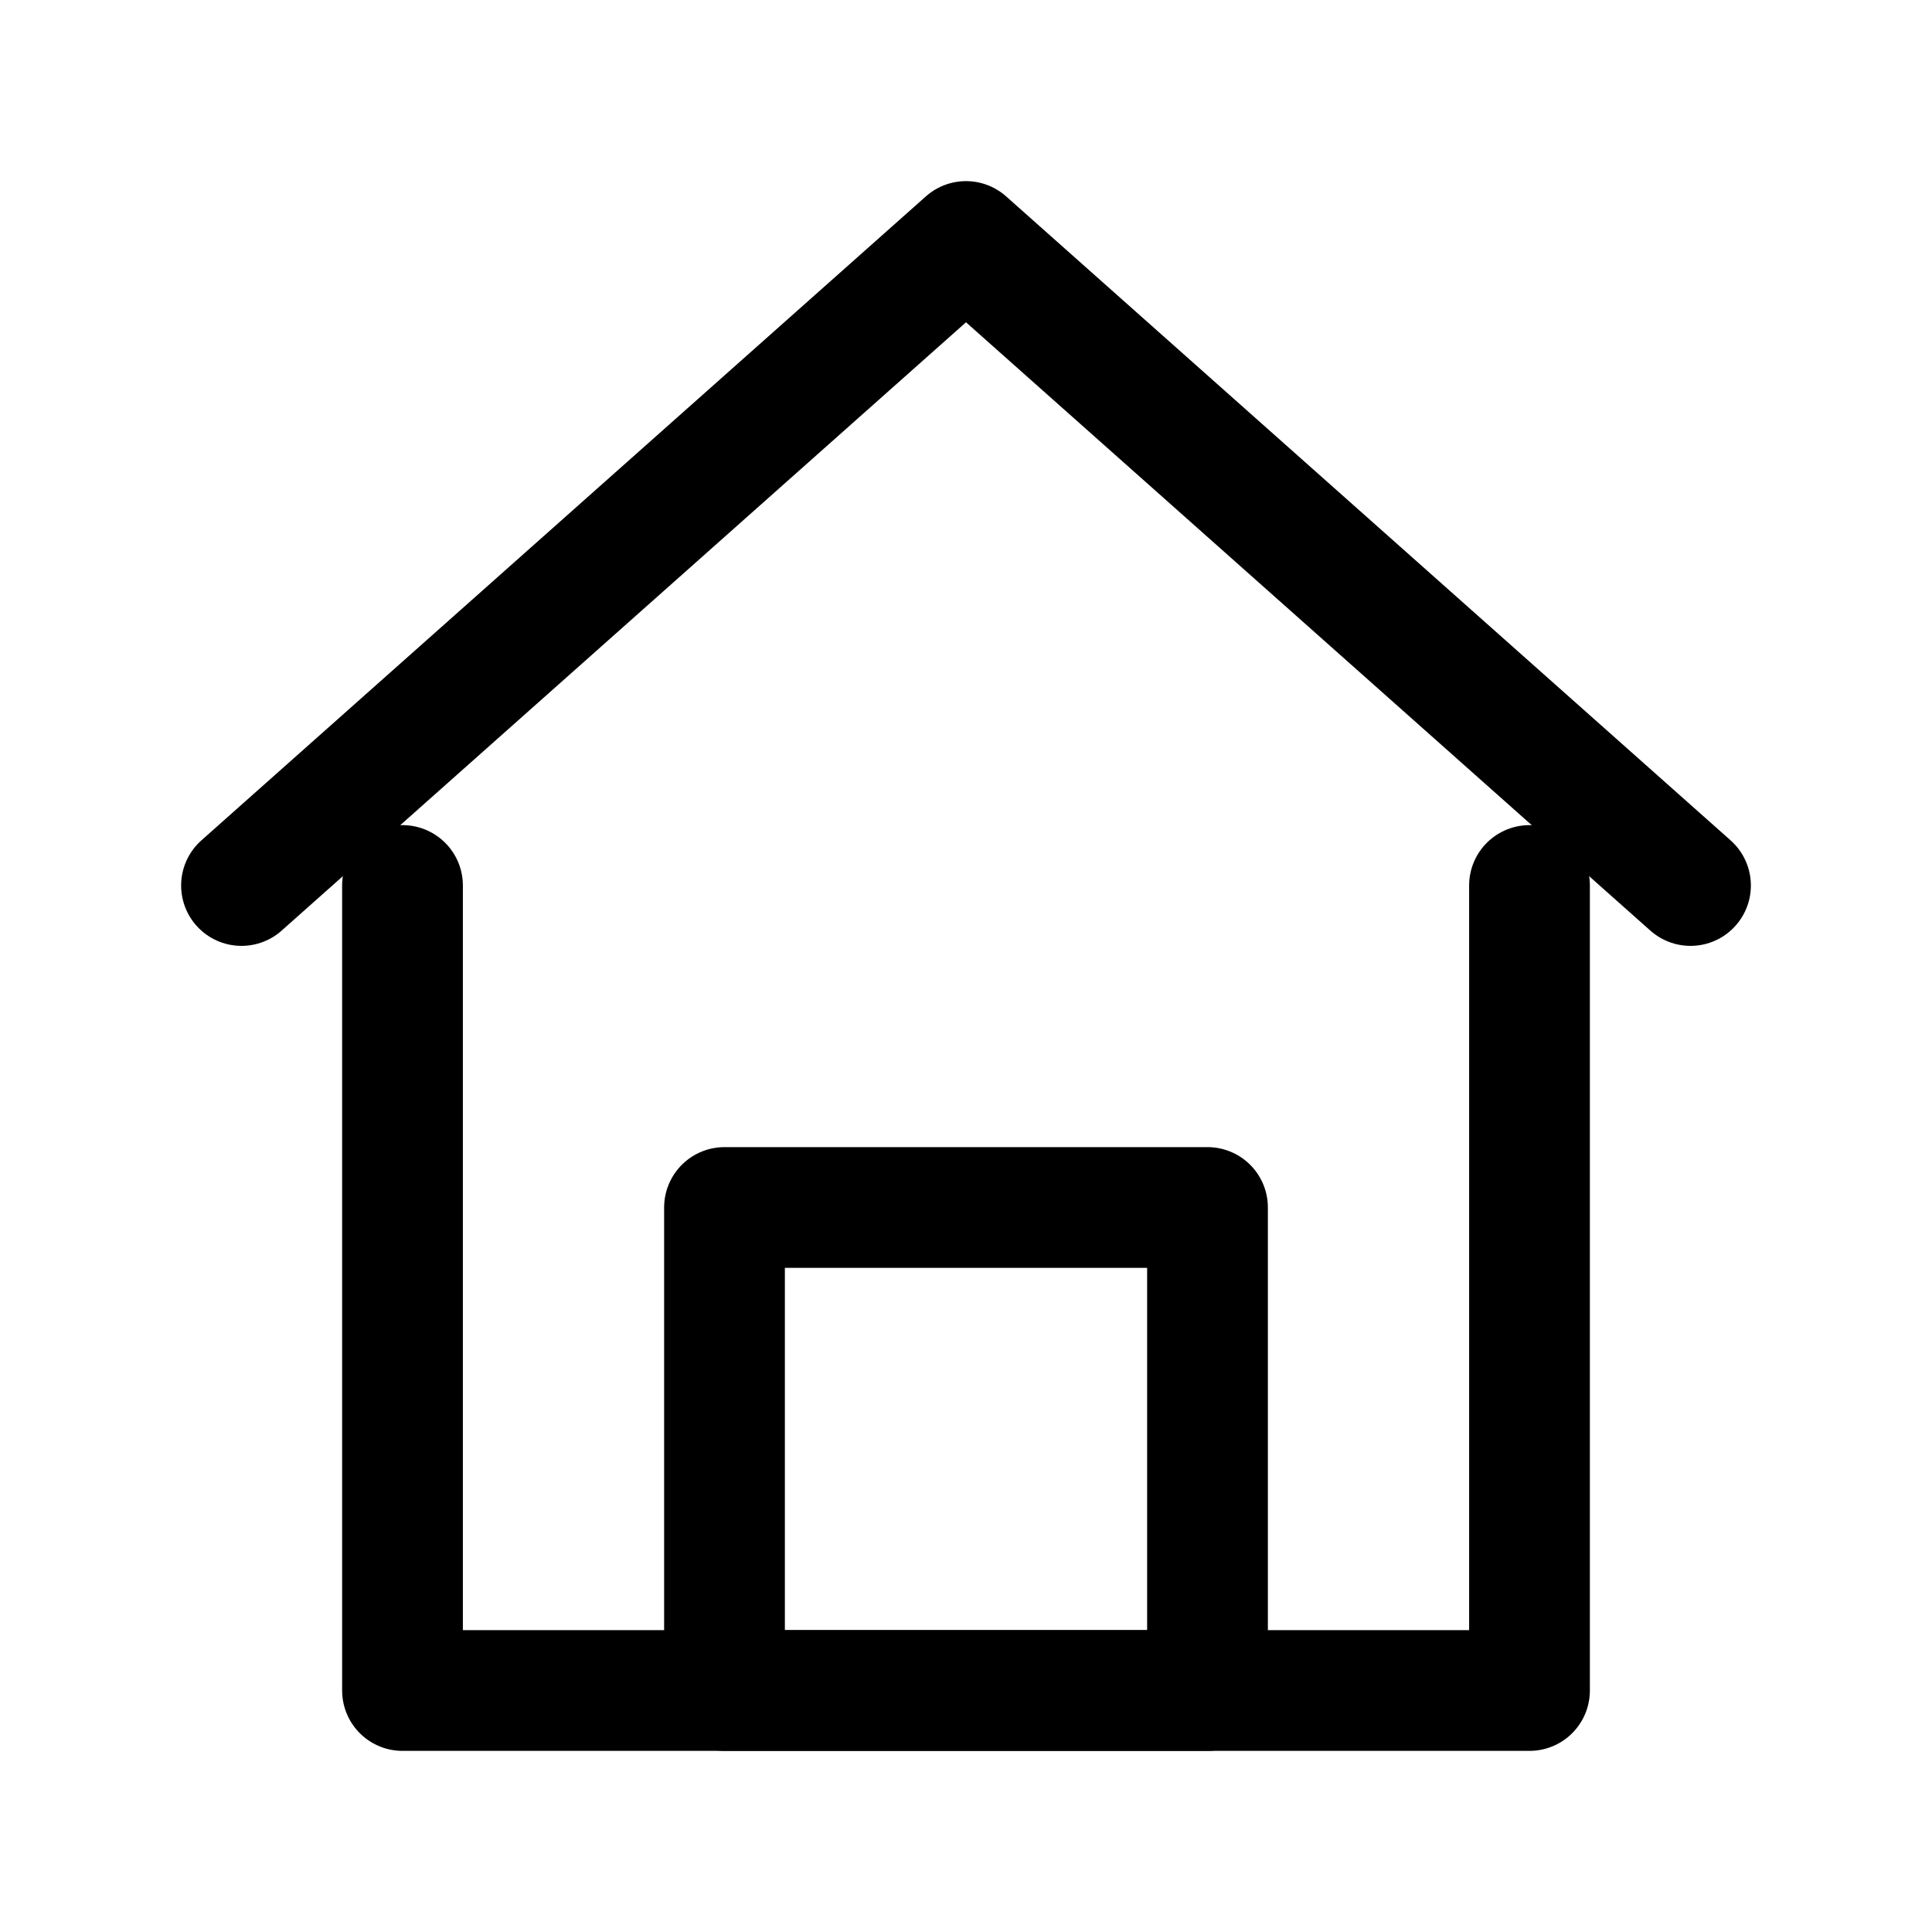
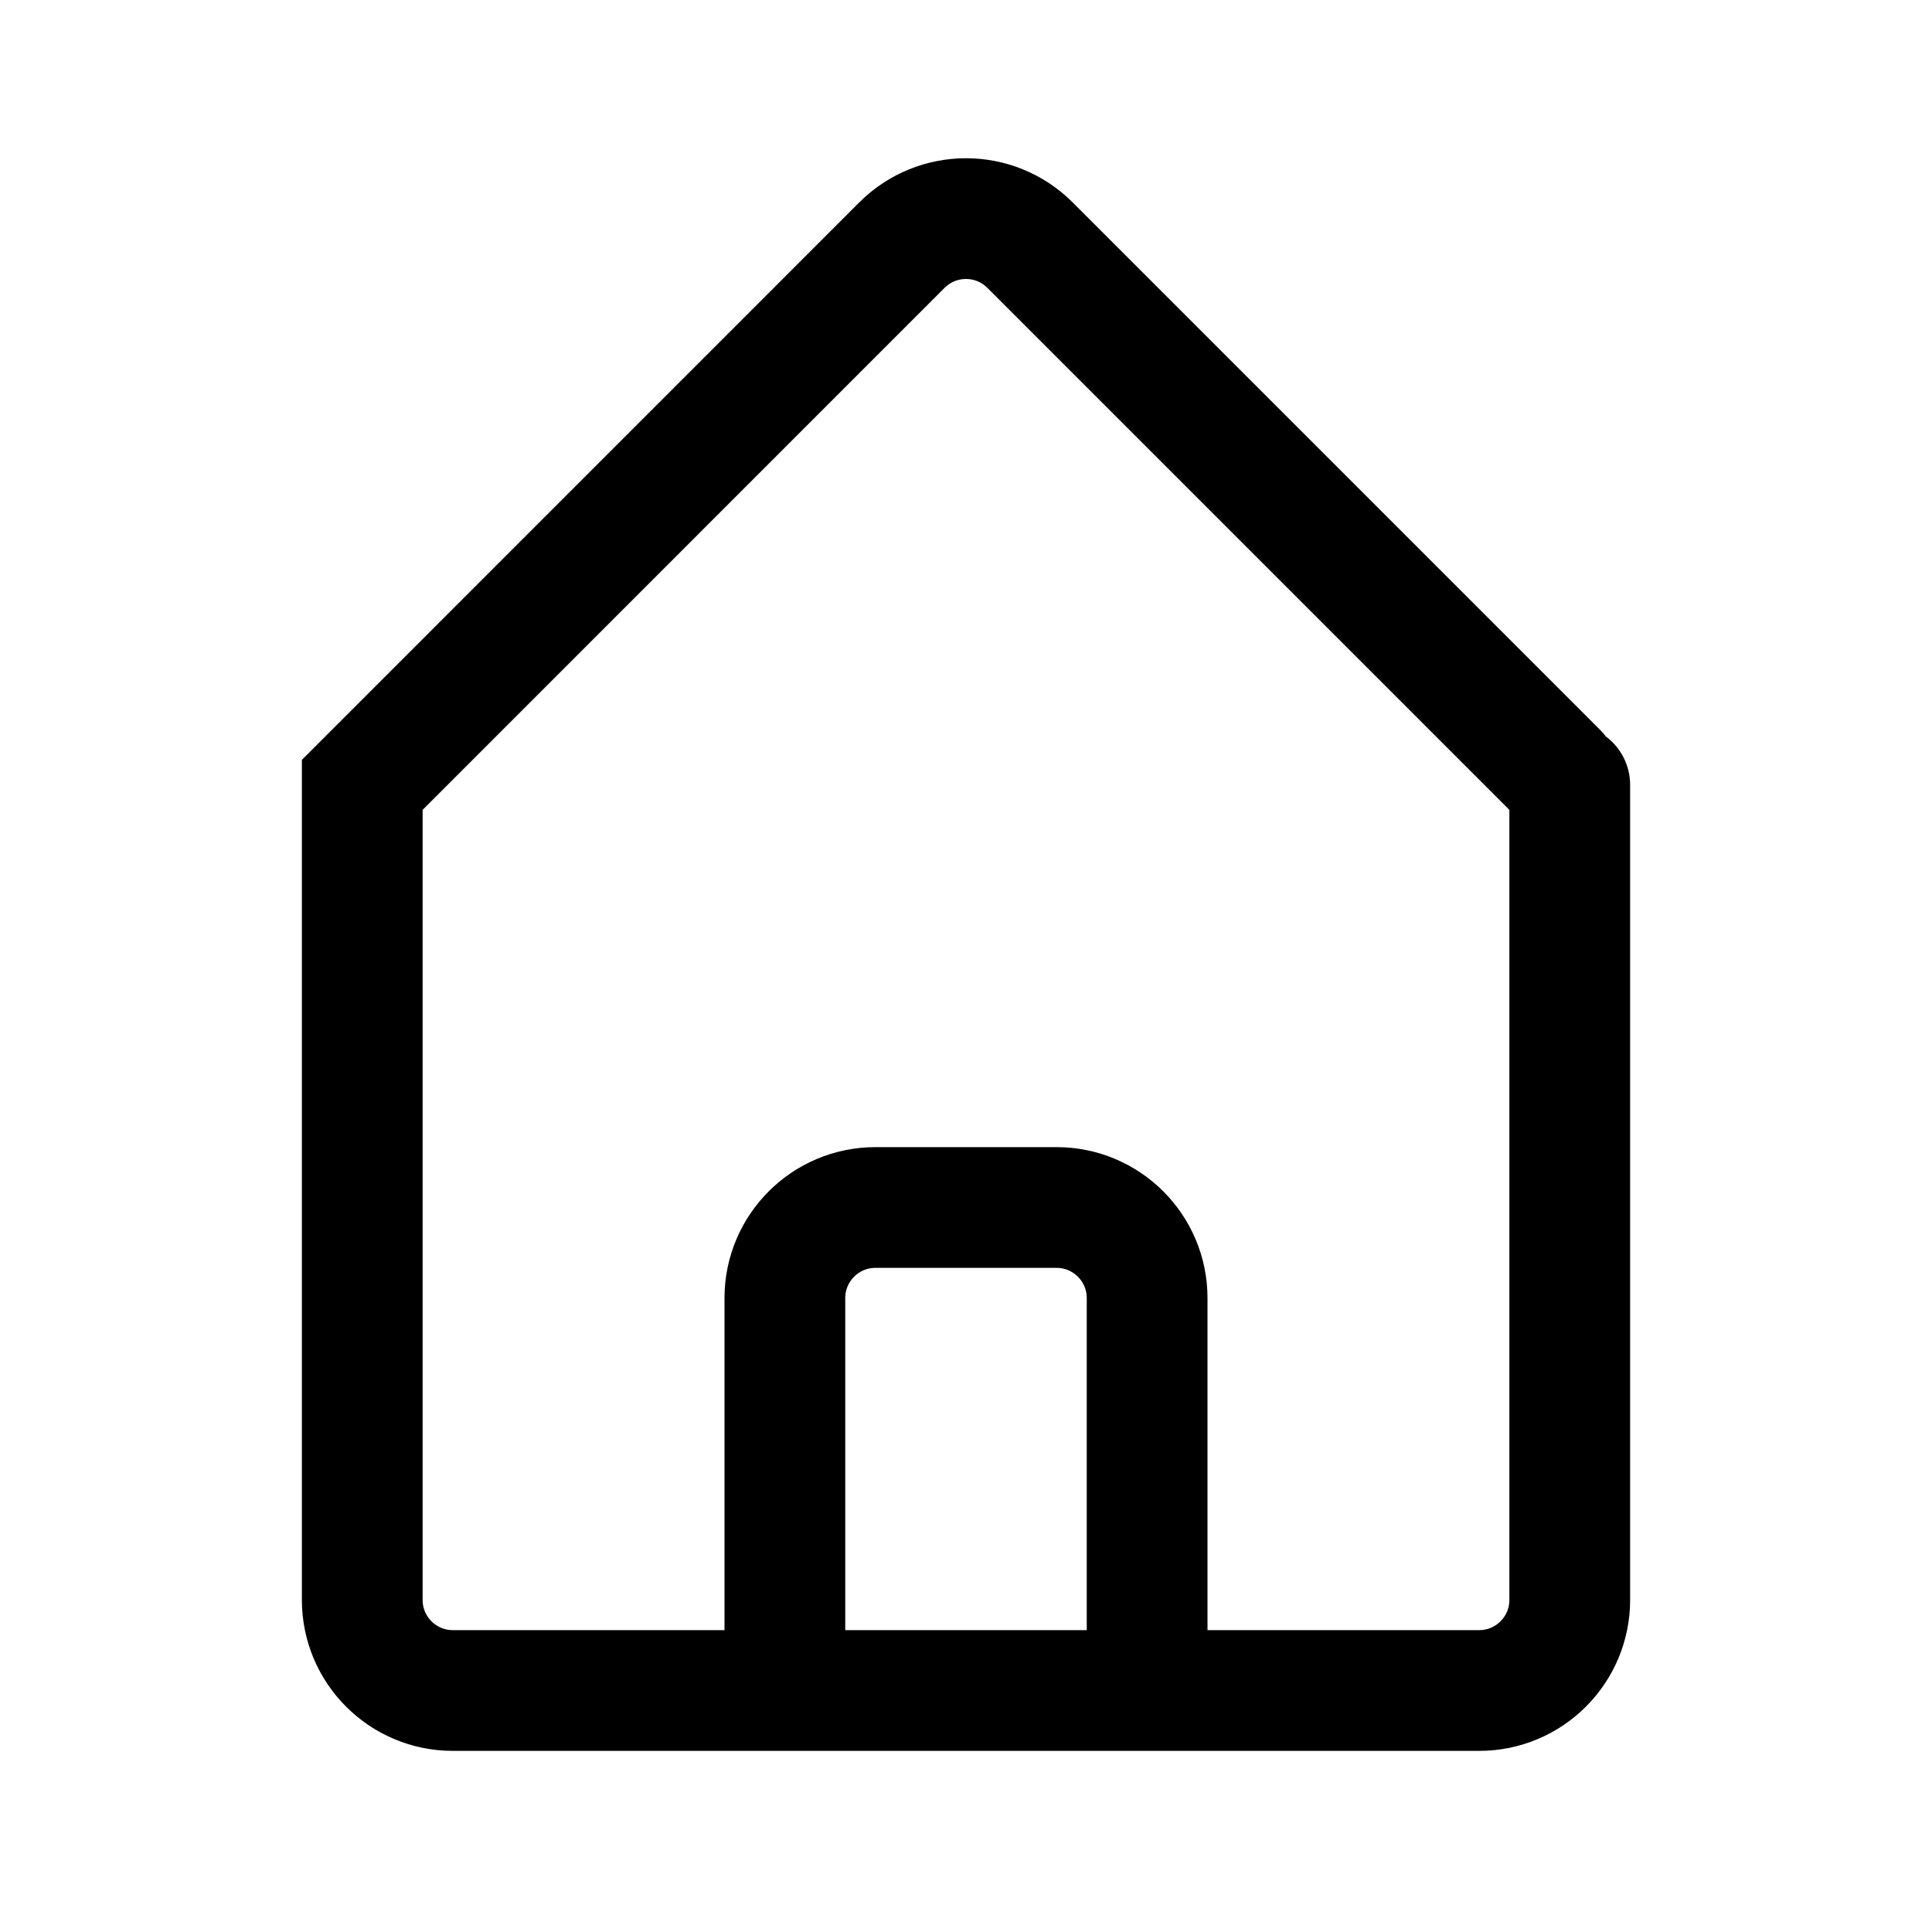
- <svg xmlns="http://www.w3.org/2000/svg" viewBox="0 0 24 24" width="24" height="24" aria-hidden="true">
-   <g id="outline" fill="none" stroke="currentColor" stroke-width="1.5" stroke-linecap="round" stroke-linejoin="round">
-     <polyline points="3,11 12,3 21,11" />
-     <polyline points="5,11 5,21 19,21 19,11" />
-     <rect x="9" y="15" width="6" height="6" />
-   </g>
-   <g id="fill" style="display:none">
-     <path fill="currentColor" stroke="none" fill-rule="evenodd" d="M12,3 L21,11 L19,11 L19,21 L5,21 L5,11 L3,11 Z          M9,15 L9,21 L15,21 L15,15 Z" />
-   </g>
+ <svg xmlns="http://www.w3.org/2000/svg" width="24" height="24" viewBox="0 0 24 24" fill="none">
+   <path d="M19.5,9.75L19.5,19.875C19.5,20.496,18.996,21,18.375,21L14.25,21L14.25,16.125C14.25,15.504,13.746,15,13.125,15L10.875,15C10.254,15,9.75,15.504,9.75,16.125L9.75,21L5.625,21C5.004,21,4.5,20.496,4.5,19.875L4.5,9.75L11.204,3.045C11.644,2.606,12.356,2.606,12.795,3.045L19.346,9.596M8.25,21L16.5,21" stroke="currentColor" stroke-width="1.5" stroke-linecap="round" />
</svg>
